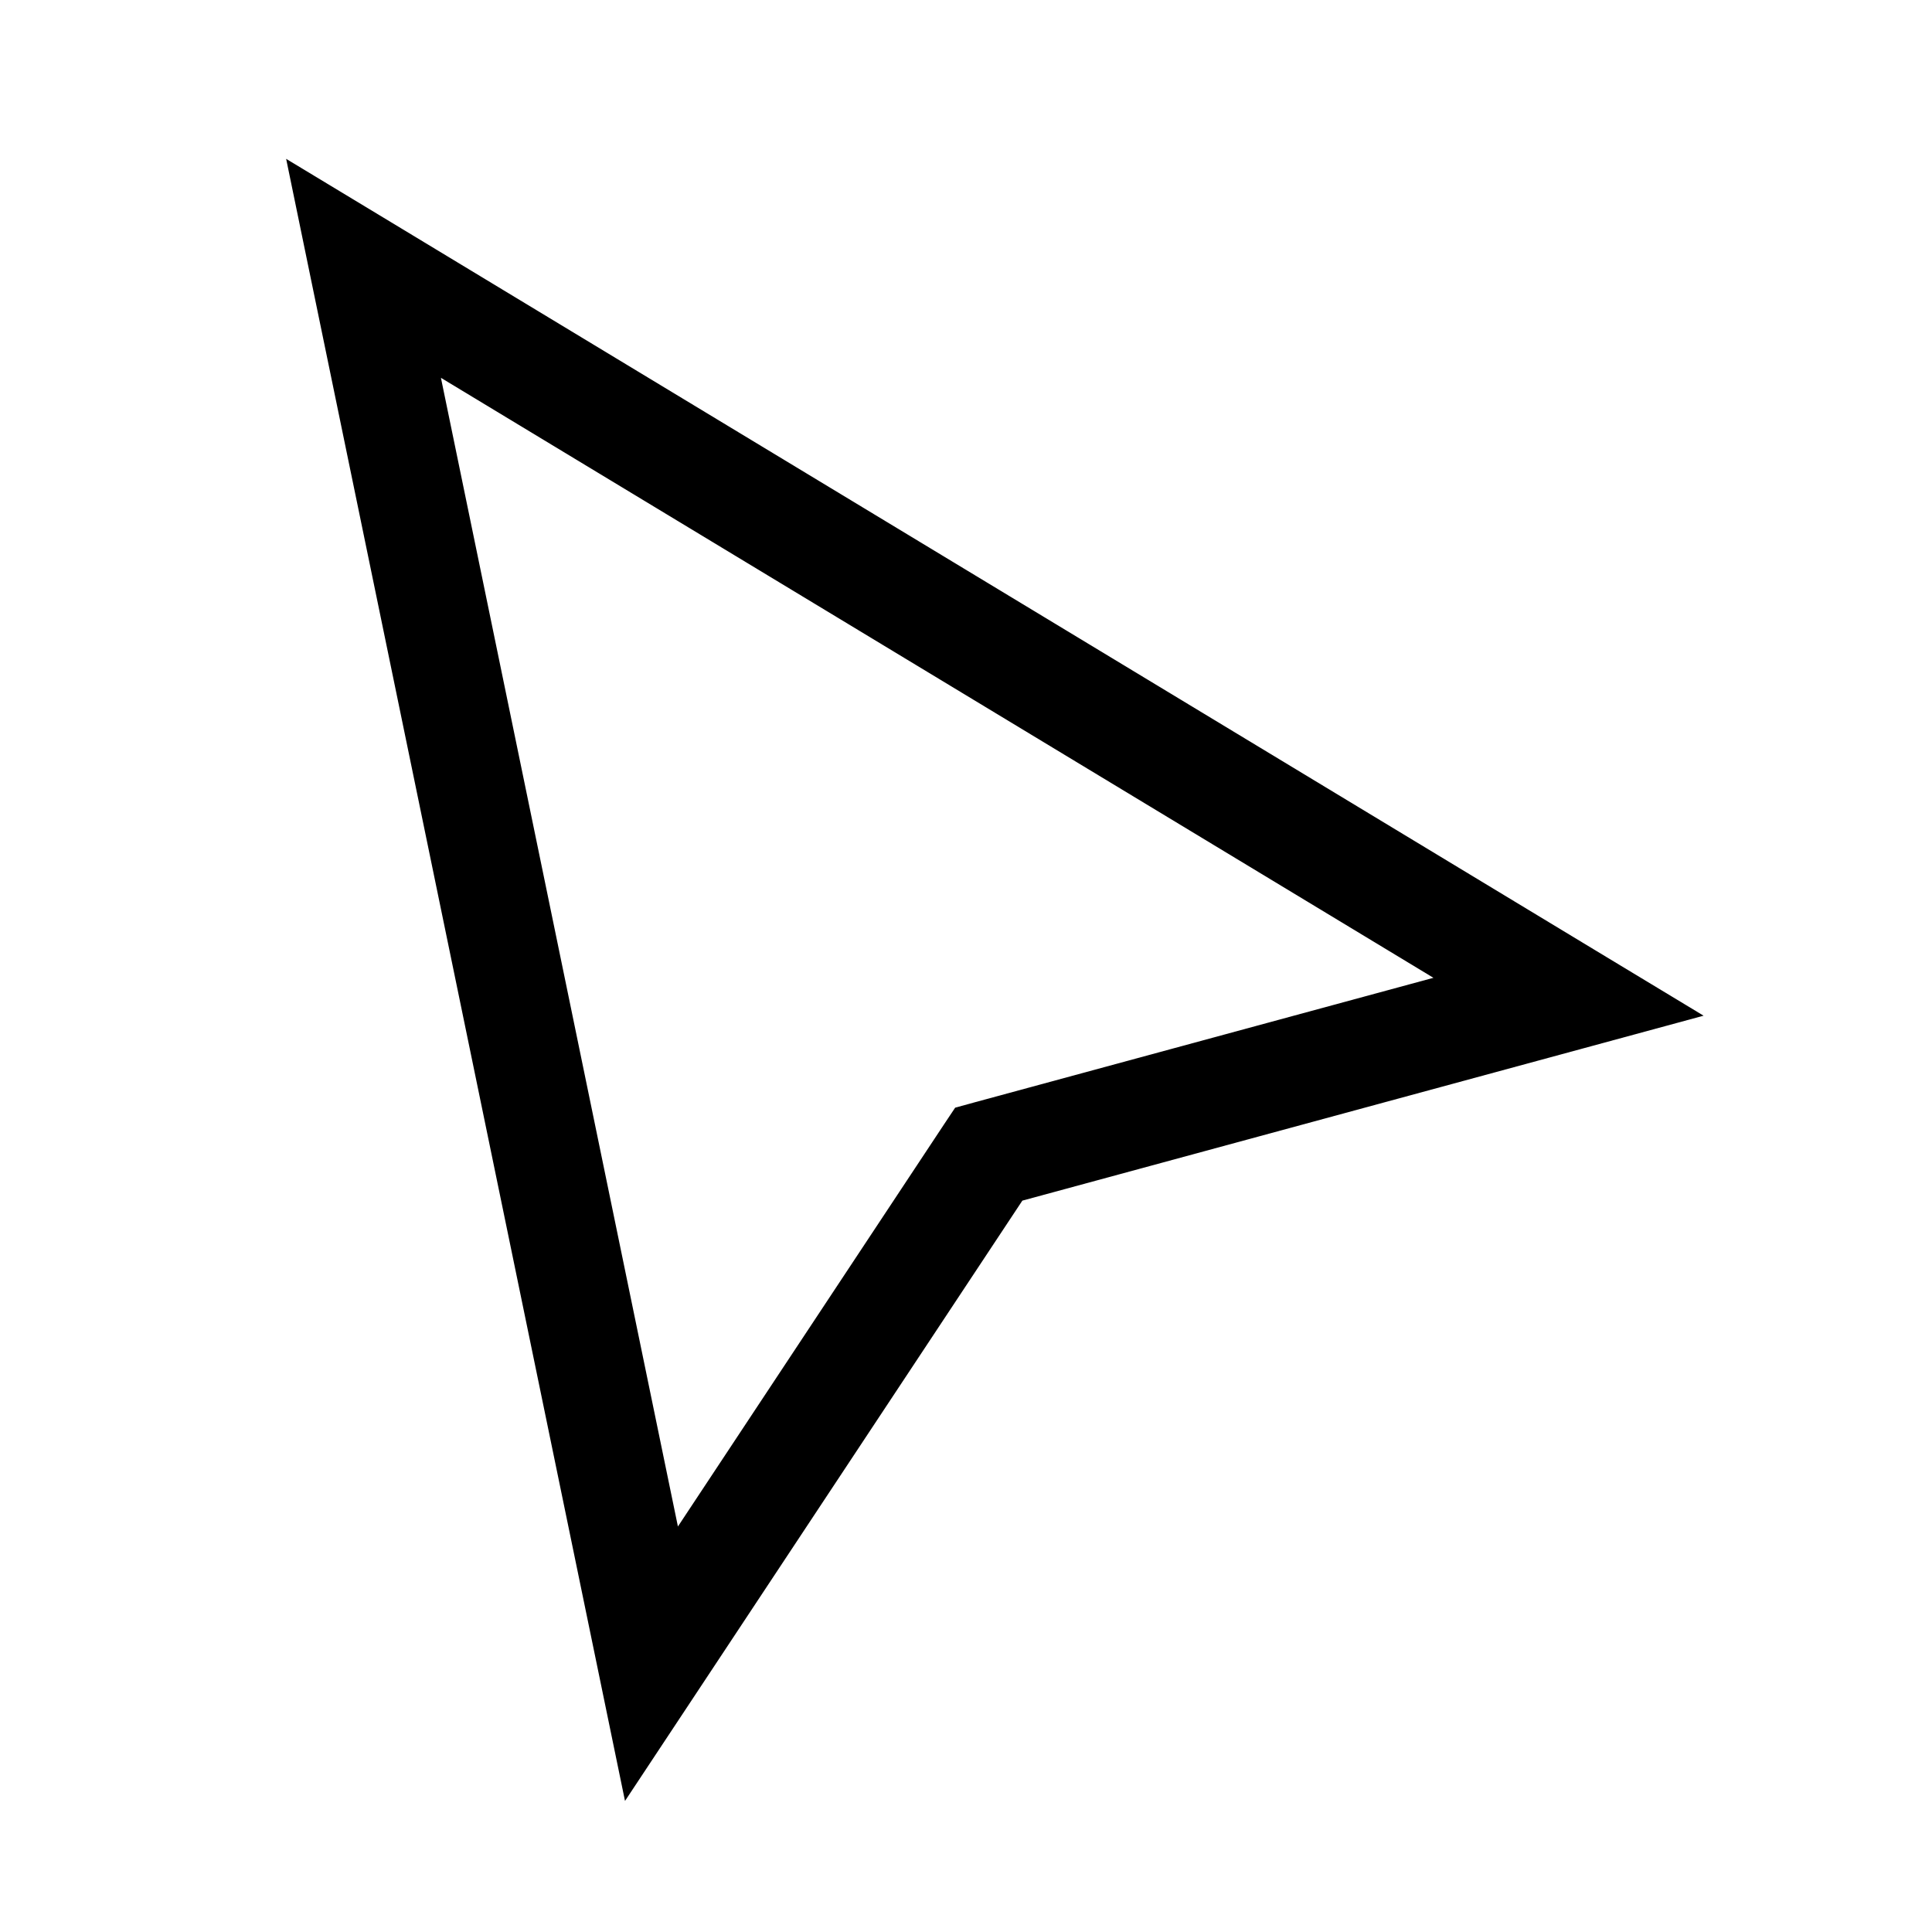
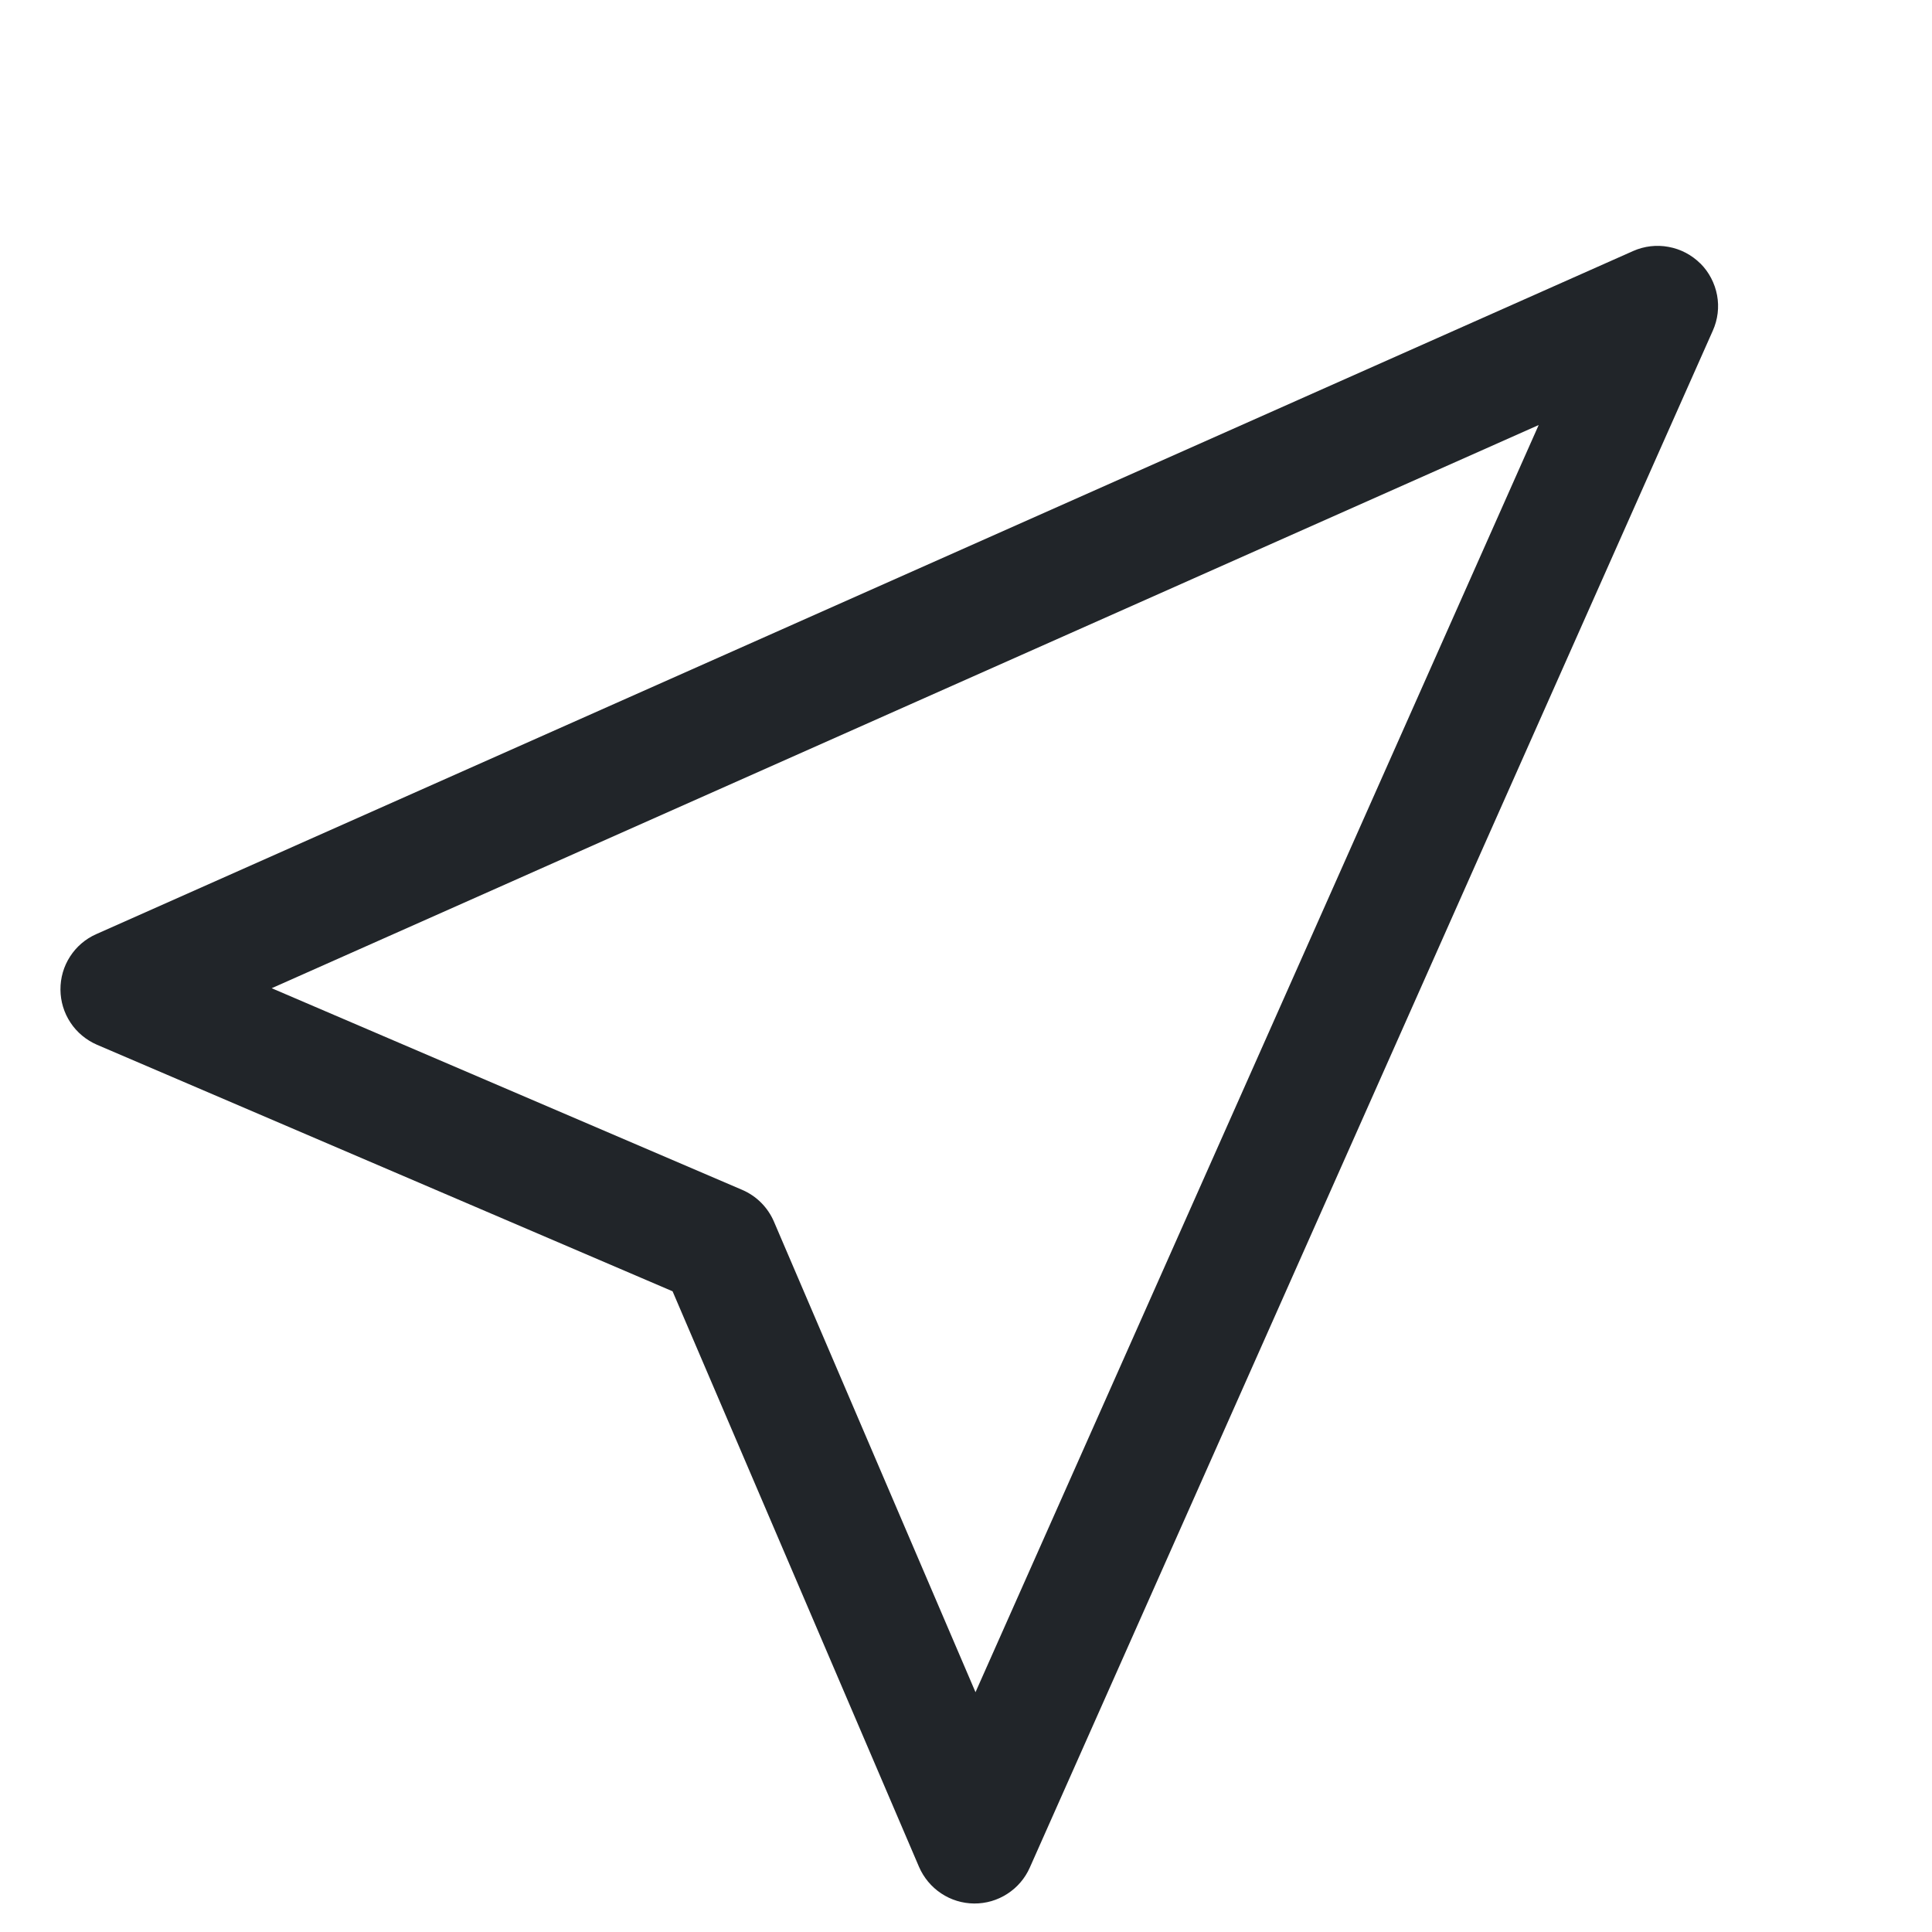
- <svg xmlns="http://www.w3.org/2000/svg" class="svg" width="20" height="20" viewBox="0 0 18 18">
-   <path fill="#000" fill-opacity="1" fill-rule="nonzero" stroke="none" d="M14.872 8.859 3.646 2.072l-.98-.592.231 1.121 2.683 13 .243 1.178.664-1.003 3.038-4.59 5.22-1.417 1.127-.306-1-.604zM4.108 3.52l9.247 5.59-4.274 1.16-.182.05-.104.156-2.479 3.746L4.108 3.52z">
-     </path>
+ <svg xmlns="http://www.w3.org/2000/svg" width="24" height="24" viewBox="0 0 24 24" fill="none">
+   <path d="M21.123 3.273C21.23 3.38 21.302 3.518 21.33 3.667C21.358 3.816 21.339 3.97 21.277 4.108L12.792 23.201C12.733 23.334 12.636 23.447 12.513 23.526C12.39 23.606 12.247 23.647 12.101 23.646C11.955 23.645 11.812 23.601 11.691 23.52C11.569 23.439 11.474 23.324 11.416 23.19L8.355 16.041L1.204 12.978C1.071 12.92 0.956 12.825 0.876 12.704C0.795 12.582 0.752 12.44 0.751 12.294C0.75 12.148 0.791 12.005 0.87 11.883C0.949 11.76 1.062 11.663 1.196 11.604L20.288 3.118C20.426 3.057 20.58 3.039 20.728 3.067C20.877 3.094 21.014 3.166 21.122 3.273H21.123ZM3.375 12.276L9.22 14.781C9.397 14.857 9.538 14.998 9.614 15.175L12.118 21.021L19.114 5.28L3.375 12.276Z" fill="#212529" />
</svg>
